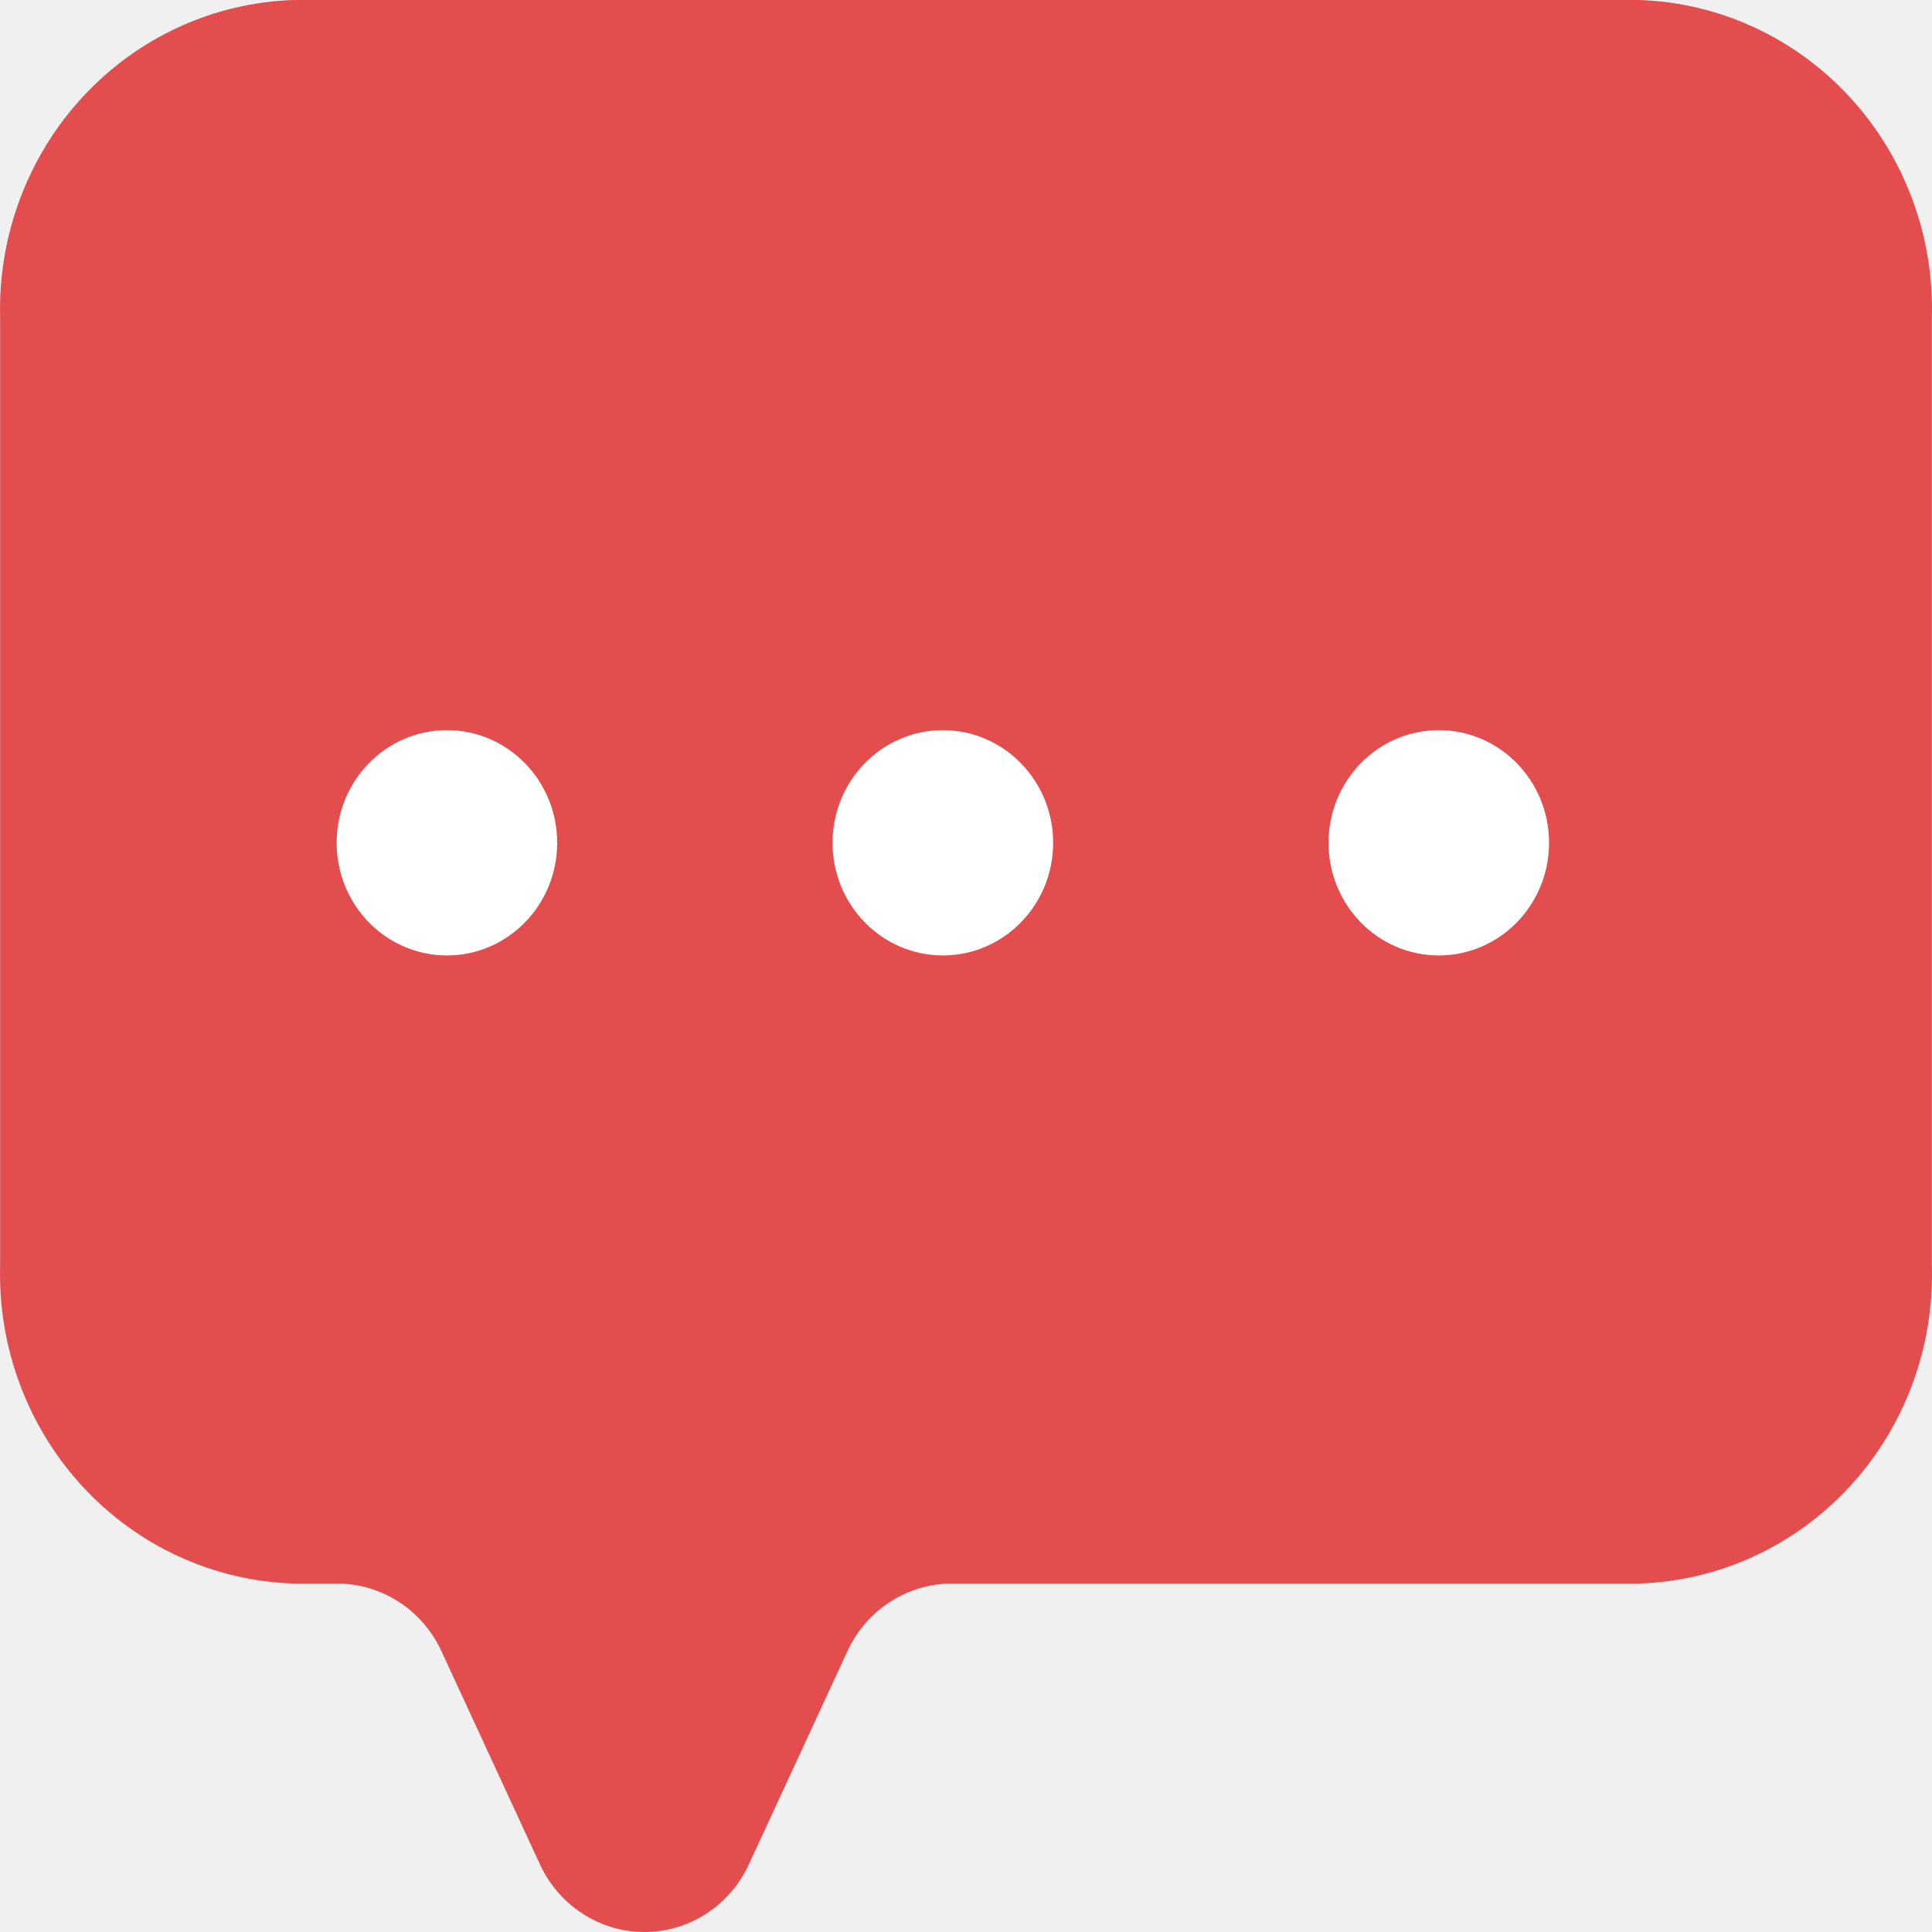
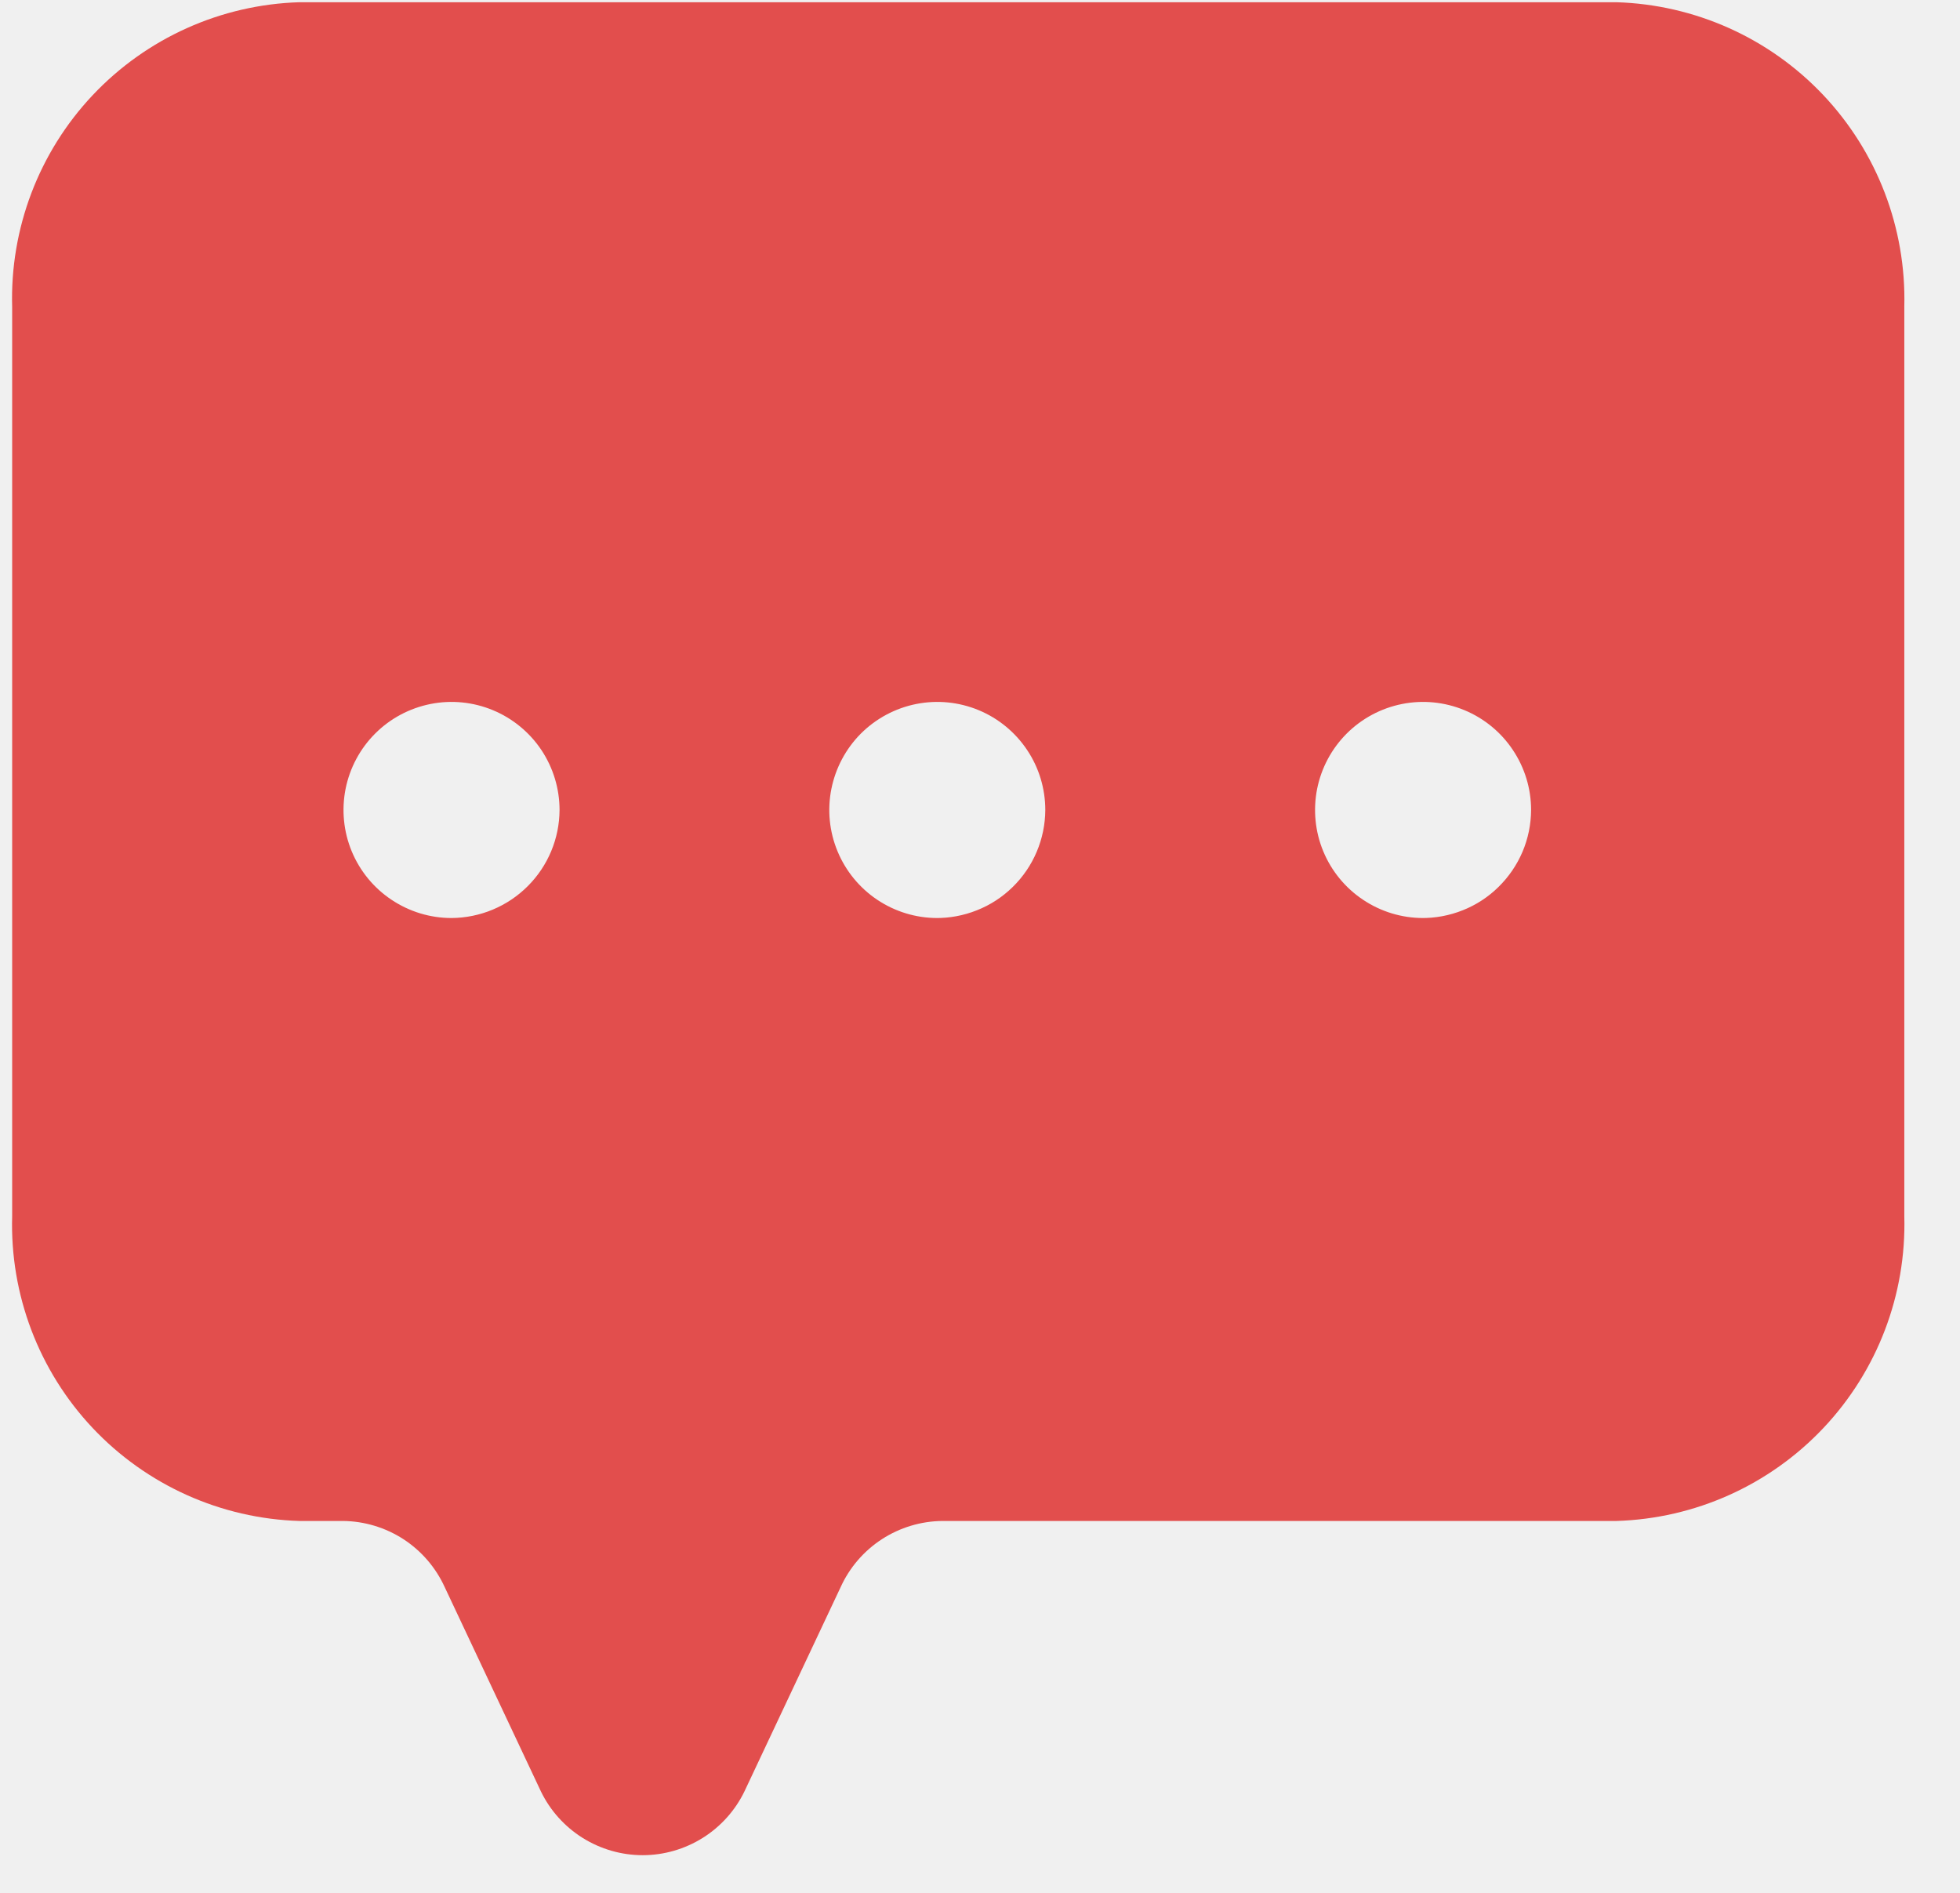
- <svg xmlns="http://www.w3.org/2000/svg" width="28" height="28" viewBox="0 0 28 28" fill="none">
-   <path d="M0.002 4.607V18.343C-0.03 19.53 0.401 20.682 1.199 21.546C1.997 22.409 3.098 22.914 4.261 22.95H4.905C5.224 22.954 5.535 23.051 5.802 23.23C6.069 23.408 6.28 23.661 6.411 23.959L7.833 27.036C7.97 27.325 8.184 27.568 8.451 27.739C8.717 27.91 9.025 28 9.339 28C9.654 28 9.962 27.91 10.228 27.739C10.495 27.568 10.708 27.325 10.845 27.036L12.268 23.959C12.399 23.661 12.61 23.408 12.877 23.23C13.144 23.051 13.455 22.954 13.774 22.95H23.748C24.909 22.914 26.009 22.409 26.806 21.545C27.603 20.681 28.032 19.529 27.998 18.343V4.607C28.032 3.421 27.603 2.269 26.806 1.405C26.009 0.541 24.909 0.036 23.748 0H4.261C3.098 0.036 1.997 0.541 1.199 1.404C0.401 2.268 -0.03 3.42 0.002 4.607Z" fill="#E34D4D" />
-   <path d="M13.665 13.847C14.547 13.847 15.263 13.116 15.263 12.215C15.263 11.313 14.547 10.582 13.665 10.582C12.782 10.582 12.066 11.313 12.066 12.215C12.066 13.116 12.782 13.847 13.665 13.847Z" fill="white" />
-   <path d="M20.852 13.847C21.735 13.847 22.45 13.116 22.45 12.215C22.45 11.313 21.735 10.582 20.852 10.582C19.969 10.582 19.254 11.313 19.254 12.215C19.254 13.116 19.969 13.847 20.852 13.847Z" fill="white" />
-   <path d="M6.477 13.847C7.36 13.847 8.075 13.116 8.075 12.215C8.075 11.313 7.36 10.582 6.477 10.582C5.594 10.582 4.879 11.313 4.879 12.215C4.879 13.116 5.594 13.847 6.477 13.847Z" fill="white" />
+ <svg xmlns="http://www.w3.org/2000/svg" width="29" height="28" viewBox="0 0 29 28" fill="none">
+   <path d="M23.917 0.033H4.43C3.269 0.068 2.168 0.563 1.371 1.408C0.574 2.254 0.146 3.382 0.18 4.543V17.989C0.146 19.151 0.574 20.278 1.371 21.124C2.168 21.969 3.269 22.464 4.43 22.499H5.074C5.392 22.502 5.703 22.596 5.97 22.769C6.237 22.943 6.448 23.189 6.58 23.478L8.003 26.499C8.14 26.782 8.354 27.02 8.62 27.187C8.887 27.354 9.195 27.443 9.509 27.443C9.823 27.443 10.131 27.354 10.398 27.187C10.664 27.02 10.878 26.782 11.015 26.499L12.438 23.478C12.569 23.189 12.781 22.943 13.048 22.769C13.315 22.596 13.625 22.502 13.944 22.499H23.917C25.079 22.464 26.18 21.97 26.979 21.124C27.777 20.279 28.208 19.151 28.176 17.989V4.535C28.205 3.374 27.774 2.249 26.976 1.405C26.178 0.561 25.078 0.068 23.917 0.033V0.033ZM6.681 13.58C6.365 13.58 6.056 13.486 5.793 13.31C5.53 13.135 5.325 12.885 5.204 12.593C5.083 12.301 5.052 11.98 5.113 11.67C5.175 11.36 5.327 11.075 5.551 10.851C5.774 10.628 6.059 10.476 6.369 10.414C6.679 10.352 7 10.384 7.292 10.505C7.584 10.626 7.834 10.831 8.01 11.094C8.185 11.357 8.279 11.665 8.279 11.982C8.277 12.405 8.108 12.81 7.808 13.109C7.509 13.408 7.104 13.577 6.681 13.58V13.58ZM13.868 13.58C13.552 13.58 13.243 13.486 12.98 13.31C12.718 13.135 12.513 12.885 12.392 12.593C12.271 12.301 12.239 11.98 12.301 11.67C12.363 11.36 12.515 11.075 12.738 10.851C12.962 10.628 13.246 10.476 13.556 10.414C13.867 10.352 14.188 10.384 14.48 10.505C14.772 10.626 15.021 10.831 15.197 11.094C15.373 11.357 15.466 11.665 15.466 11.982C15.465 12.194 15.422 12.404 15.339 12.6C15.257 12.795 15.136 12.972 14.984 13.121C14.832 13.27 14.653 13.387 14.455 13.465C14.258 13.544 14.047 13.583 13.835 13.58H13.868ZM21.056 13.58C20.74 13.58 20.431 13.486 20.168 13.31C19.905 13.135 19.7 12.885 19.579 12.593C19.458 12.301 19.427 11.98 19.488 11.67C19.55 11.36 19.702 11.075 19.926 10.851C20.149 10.628 20.434 10.476 20.744 10.414C21.054 10.352 21.375 10.384 21.667 10.505C21.959 10.626 22.209 10.831 22.384 11.094C22.56 11.357 22.654 11.665 22.654 11.982C22.653 12.194 22.61 12.404 22.527 12.6C22.444 12.795 22.323 12.972 22.171 13.121C22.02 13.27 21.84 13.387 21.643 13.465C21.445 13.544 21.235 13.583 21.022 13.58H21.056Z" fill="#E24E4D" />
</svg>
